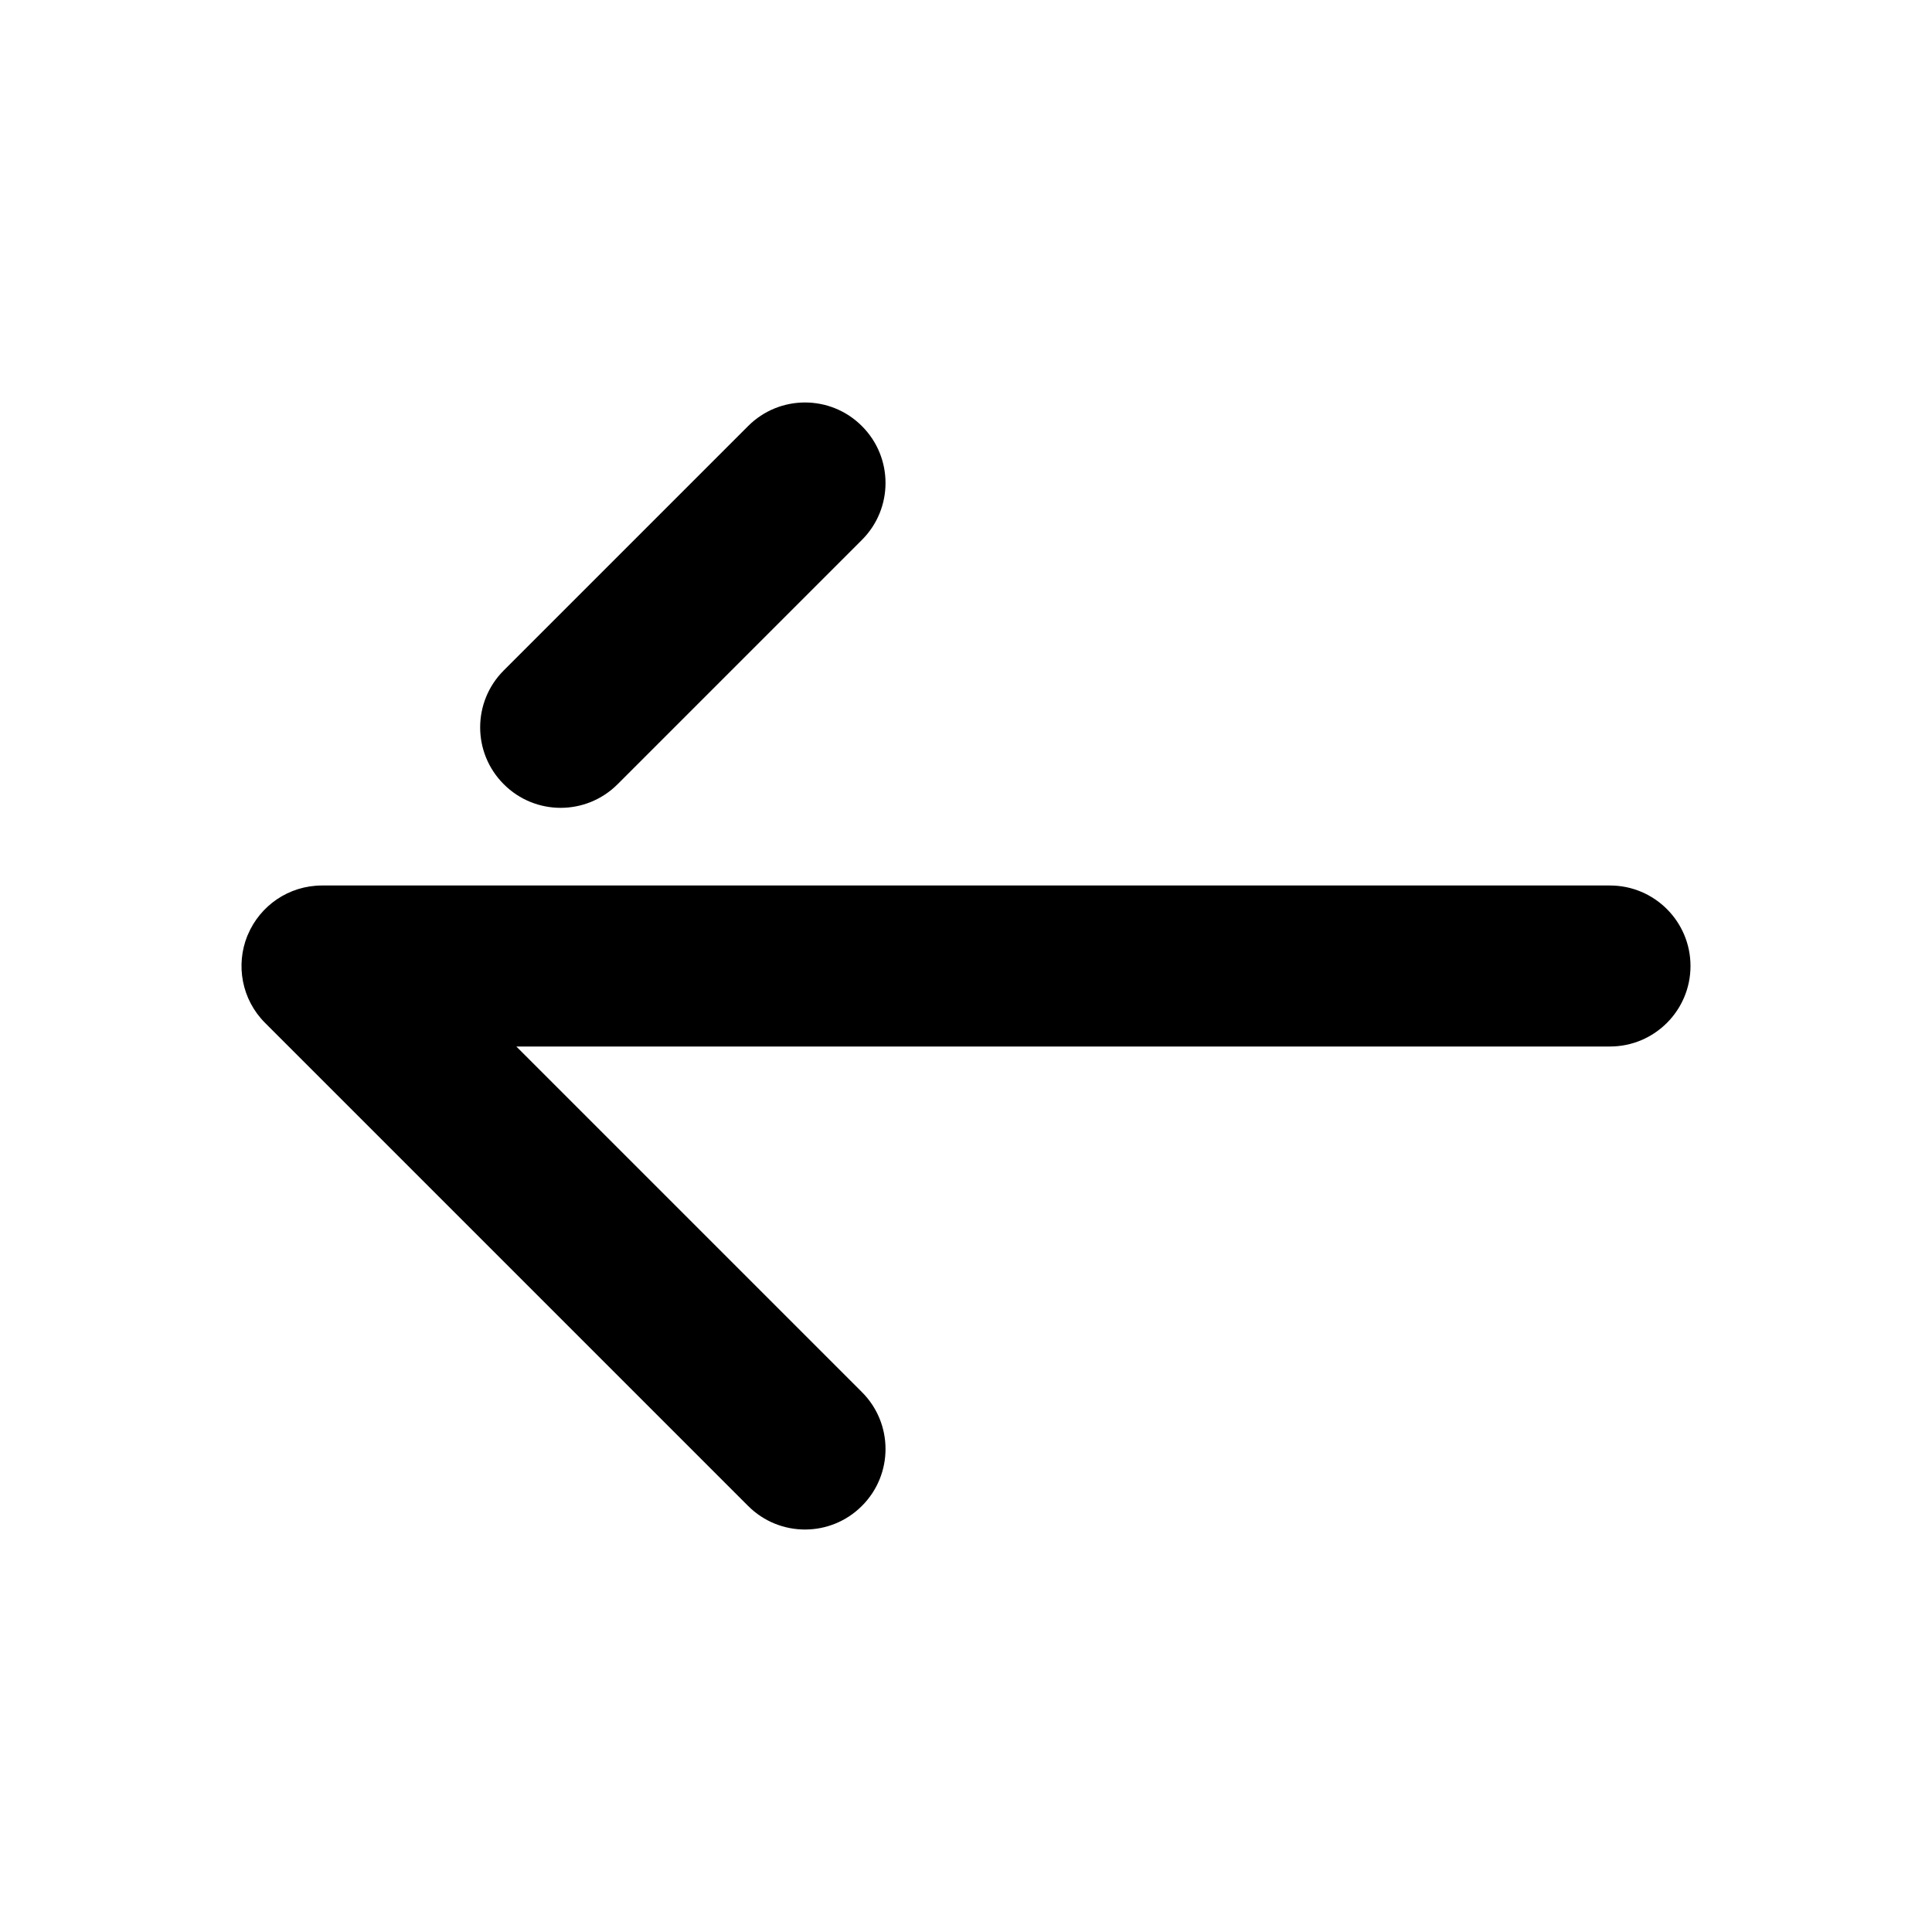
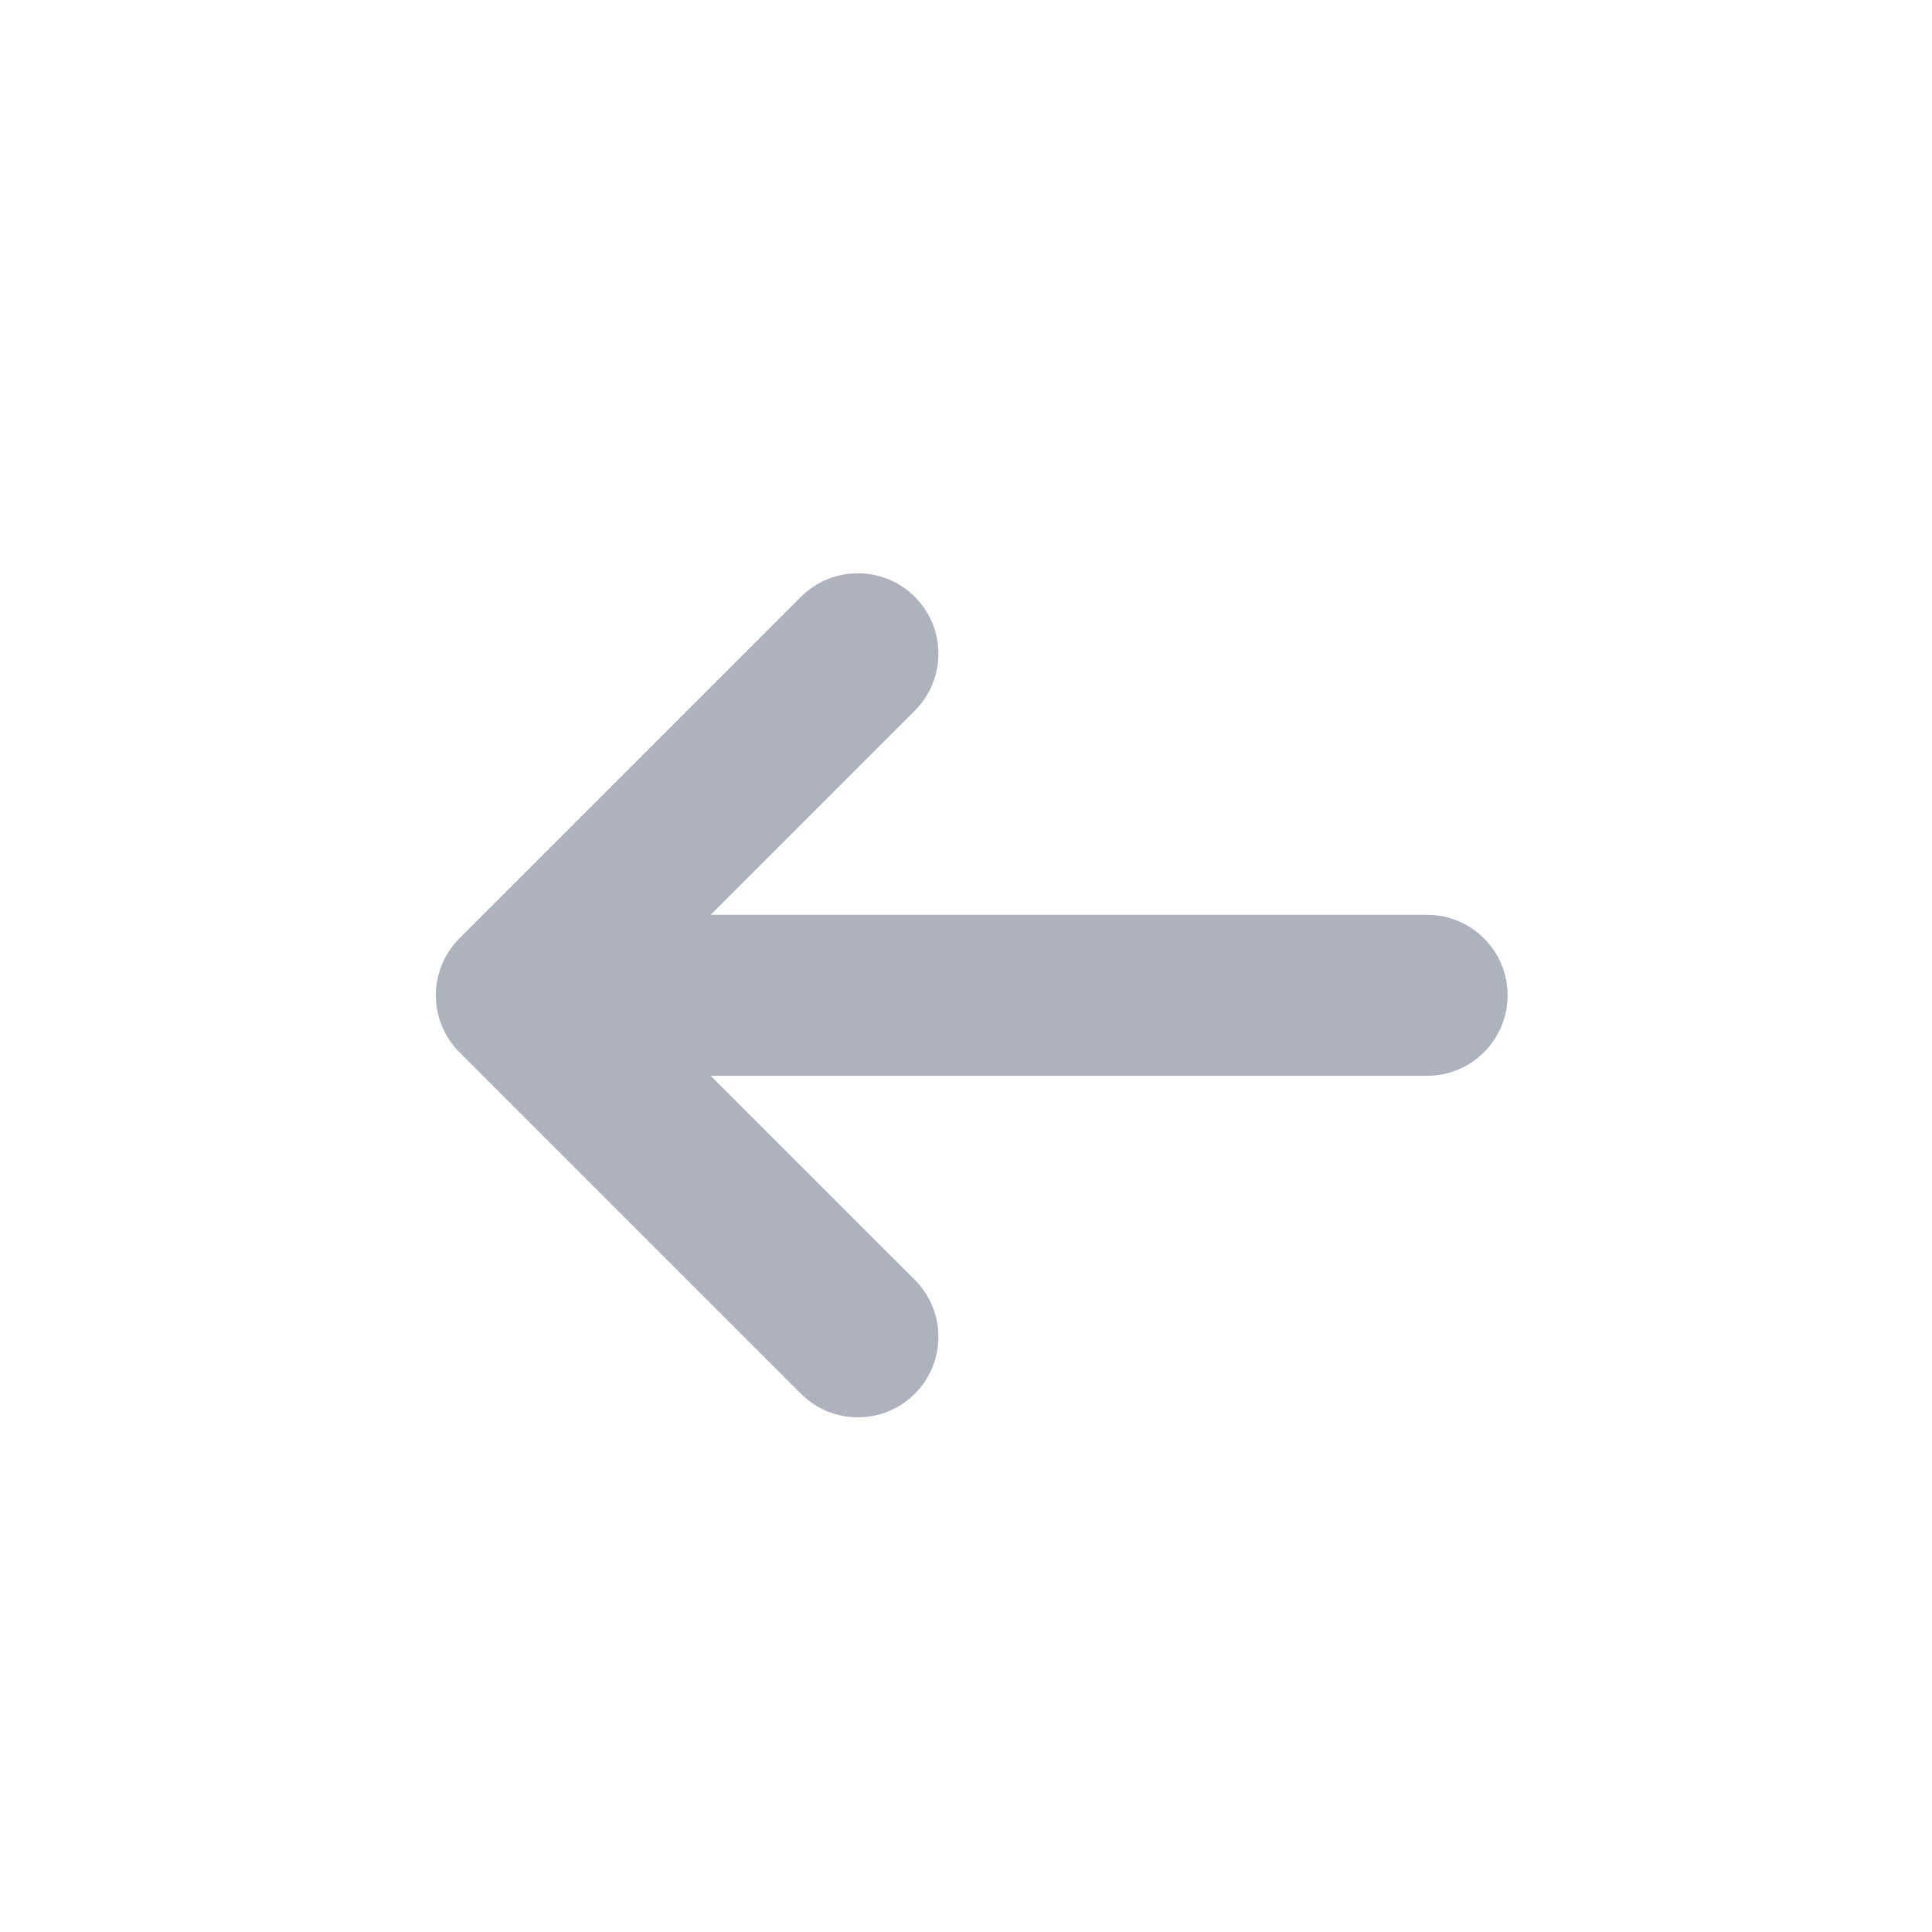
- <svg xmlns="http://www.w3.org/2000/svg" width="24" height="24" viewBox="0 0 24 24">
-   <path fill-rule="evenodd" d="M20.927,11.624 C21.073,11.985 21,12.414 20.707,12.707 L14.707,18.707 C14.317,19.098 13.683,19.098 13.293,18.707 C12.902,18.317 12.902,17.683 13.293,17.293 L17.586,13 L4,13 C3.448,13 3,12.552 3,12 C3,11.448 3.448,11 4,11 L20,11 C20.414,11 20.77,11.252 20.921,11.611 Z M13.293,6.707 C12.902,6.317 12.902,5.683 13.293,5.293 C13.683,4.902 14.317,4.902 14.707,5.293 L17.742,8.328 C18.133,8.719 18.133,9.352 17.742,9.742 C17.352,10.133 16.719,10.133 16.328,9.742 L13.293,6.707 Z" transform="matrix(-1 0 0 1 24 0)" />
+ <svg xmlns="http://www.w3.org/2000/svg" width="24" height="24" viewBox="0 0 24 24" fill="none">
+   <path fill-rule="evenodd" clip-rule="evenodd" d="M8.828 13.364L11.364 15.899C11.755 16.29 11.755 16.923 11.364 17.314C10.973 17.704 10.34 17.704 9.95 17.314L5.707 13.071C5.317 12.681 5.317 12.047 5.707 11.657L9.95 7.414C10.34 7.024 10.973 7.024 11.364 7.414C11.755 7.805 11.755 8.438 11.364 8.828L8.828 11.364L17.728 11.364C18.28 11.364 18.728 11.812 18.728 12.364C18.728 12.916 18.28 13.364 17.728 13.364L8.828 13.364Z" fill="#ADB2BD" />
</svg>
